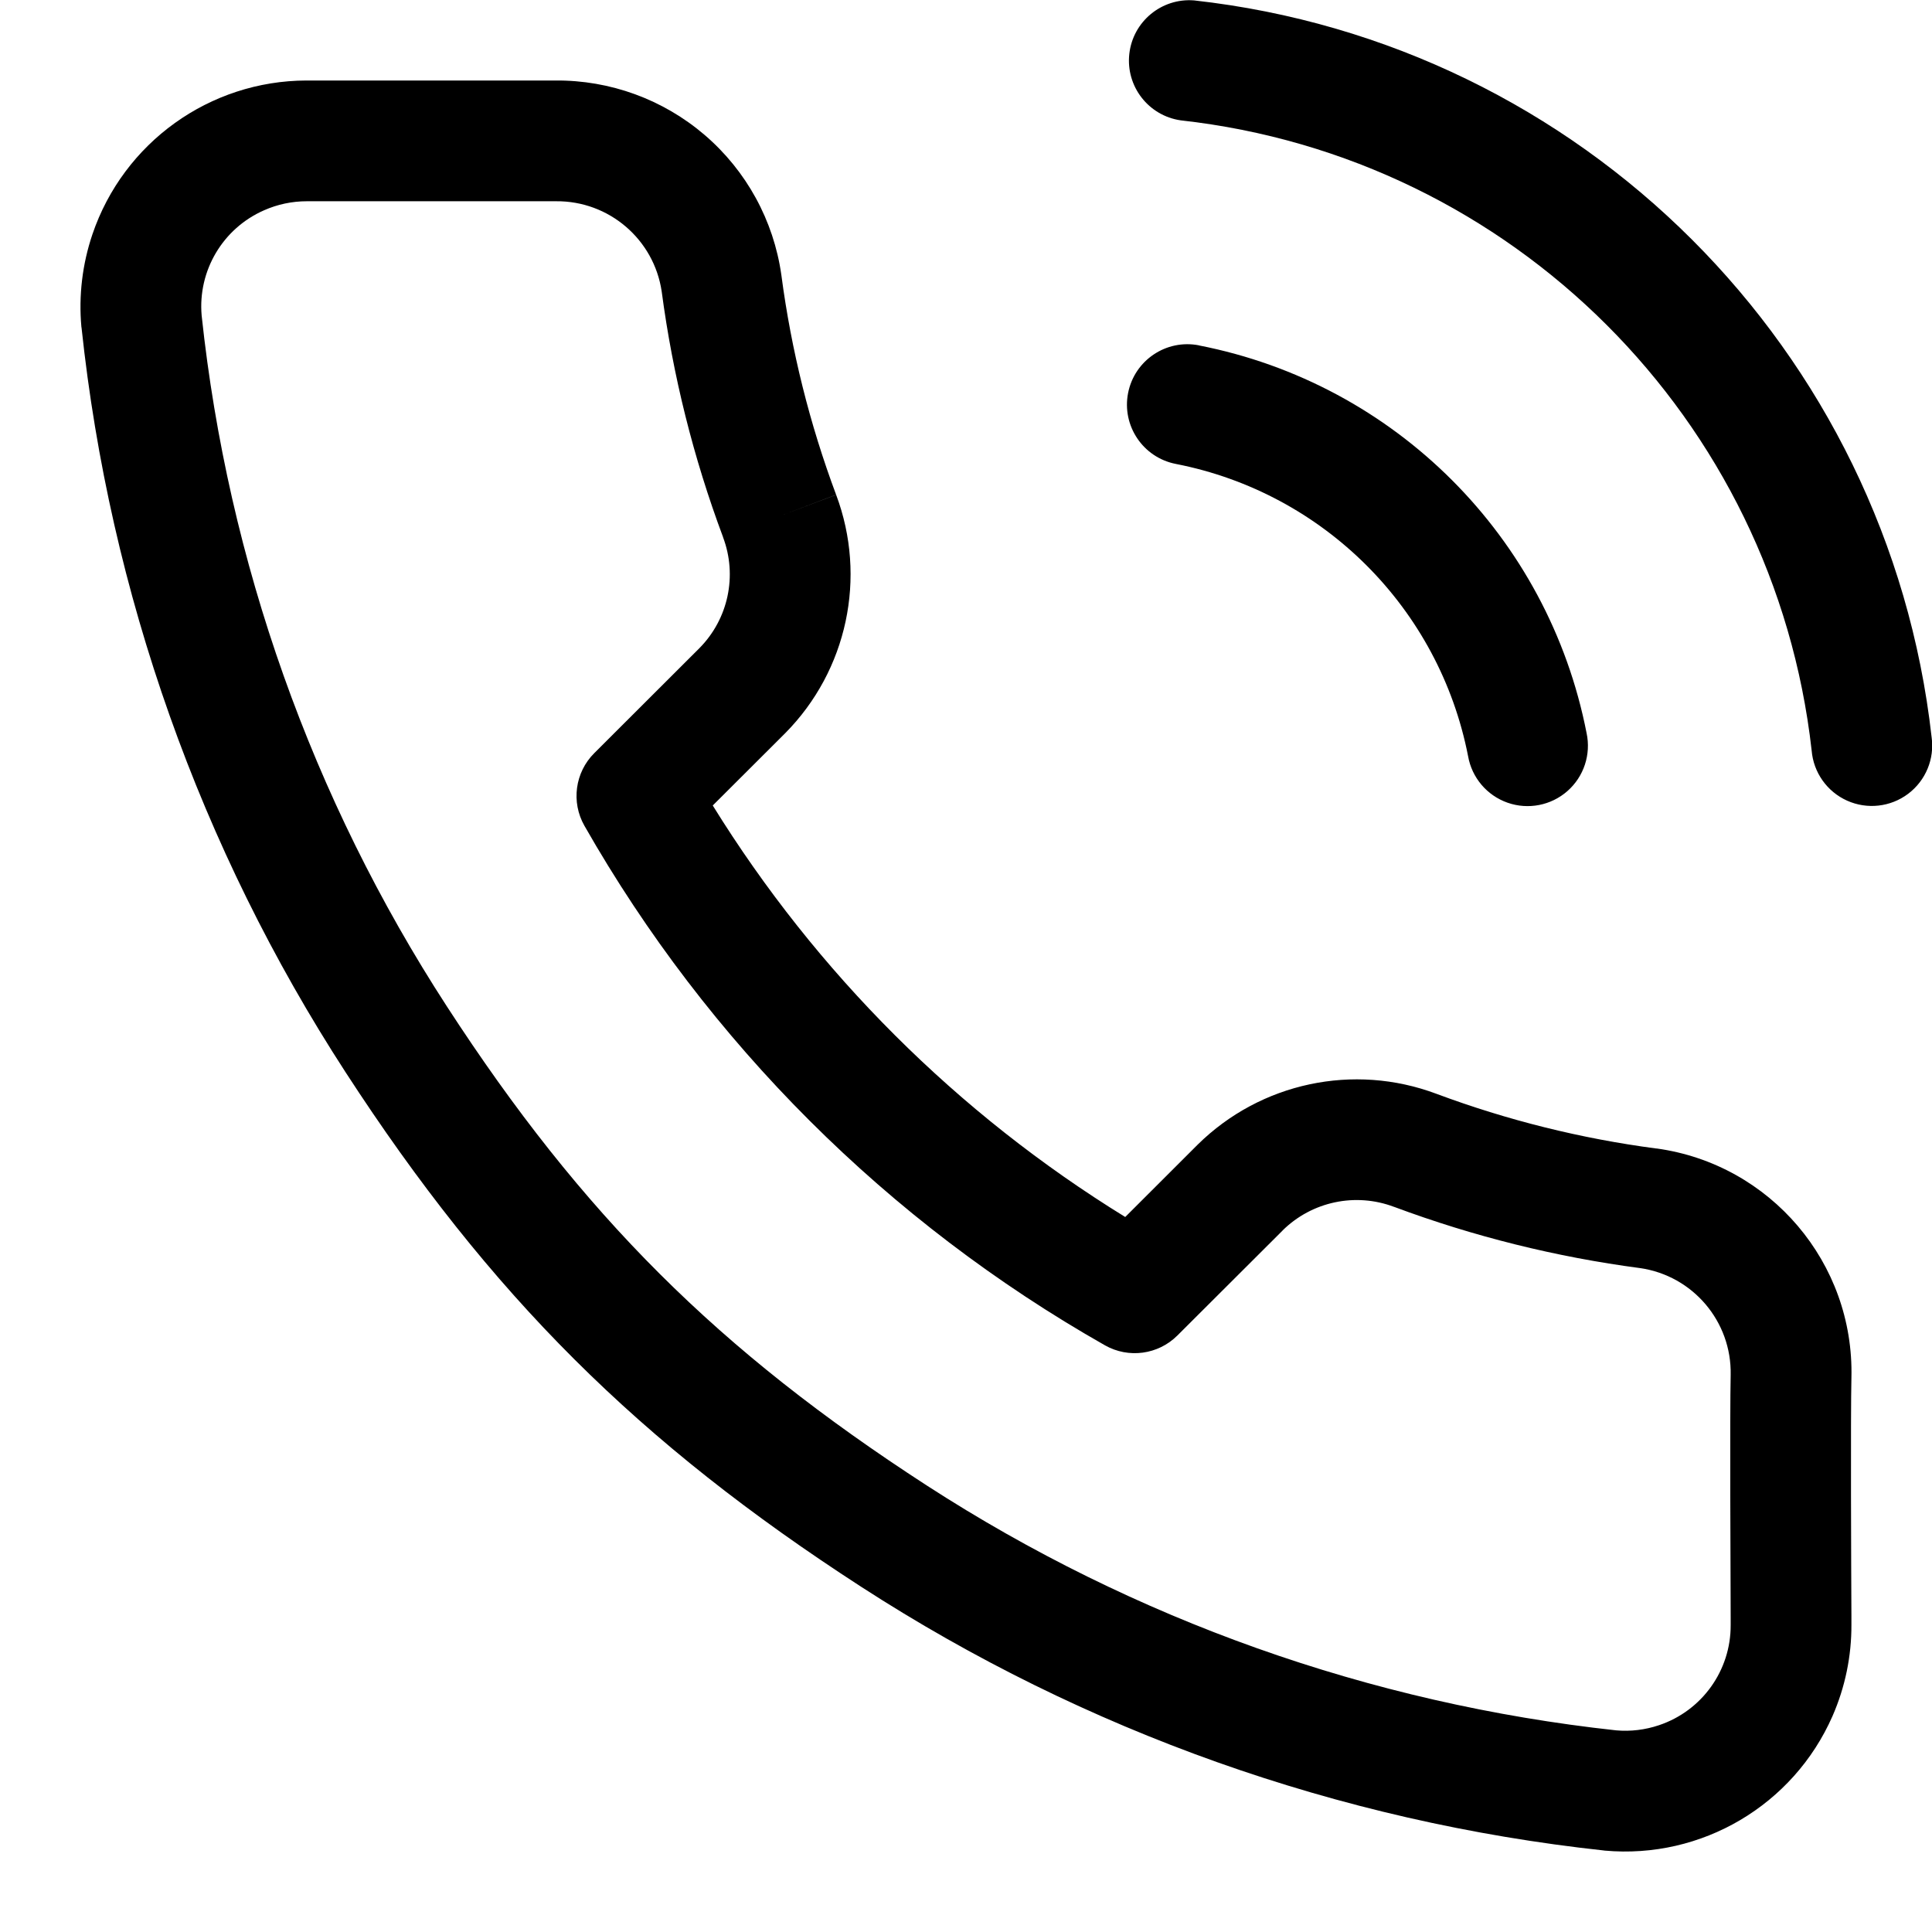
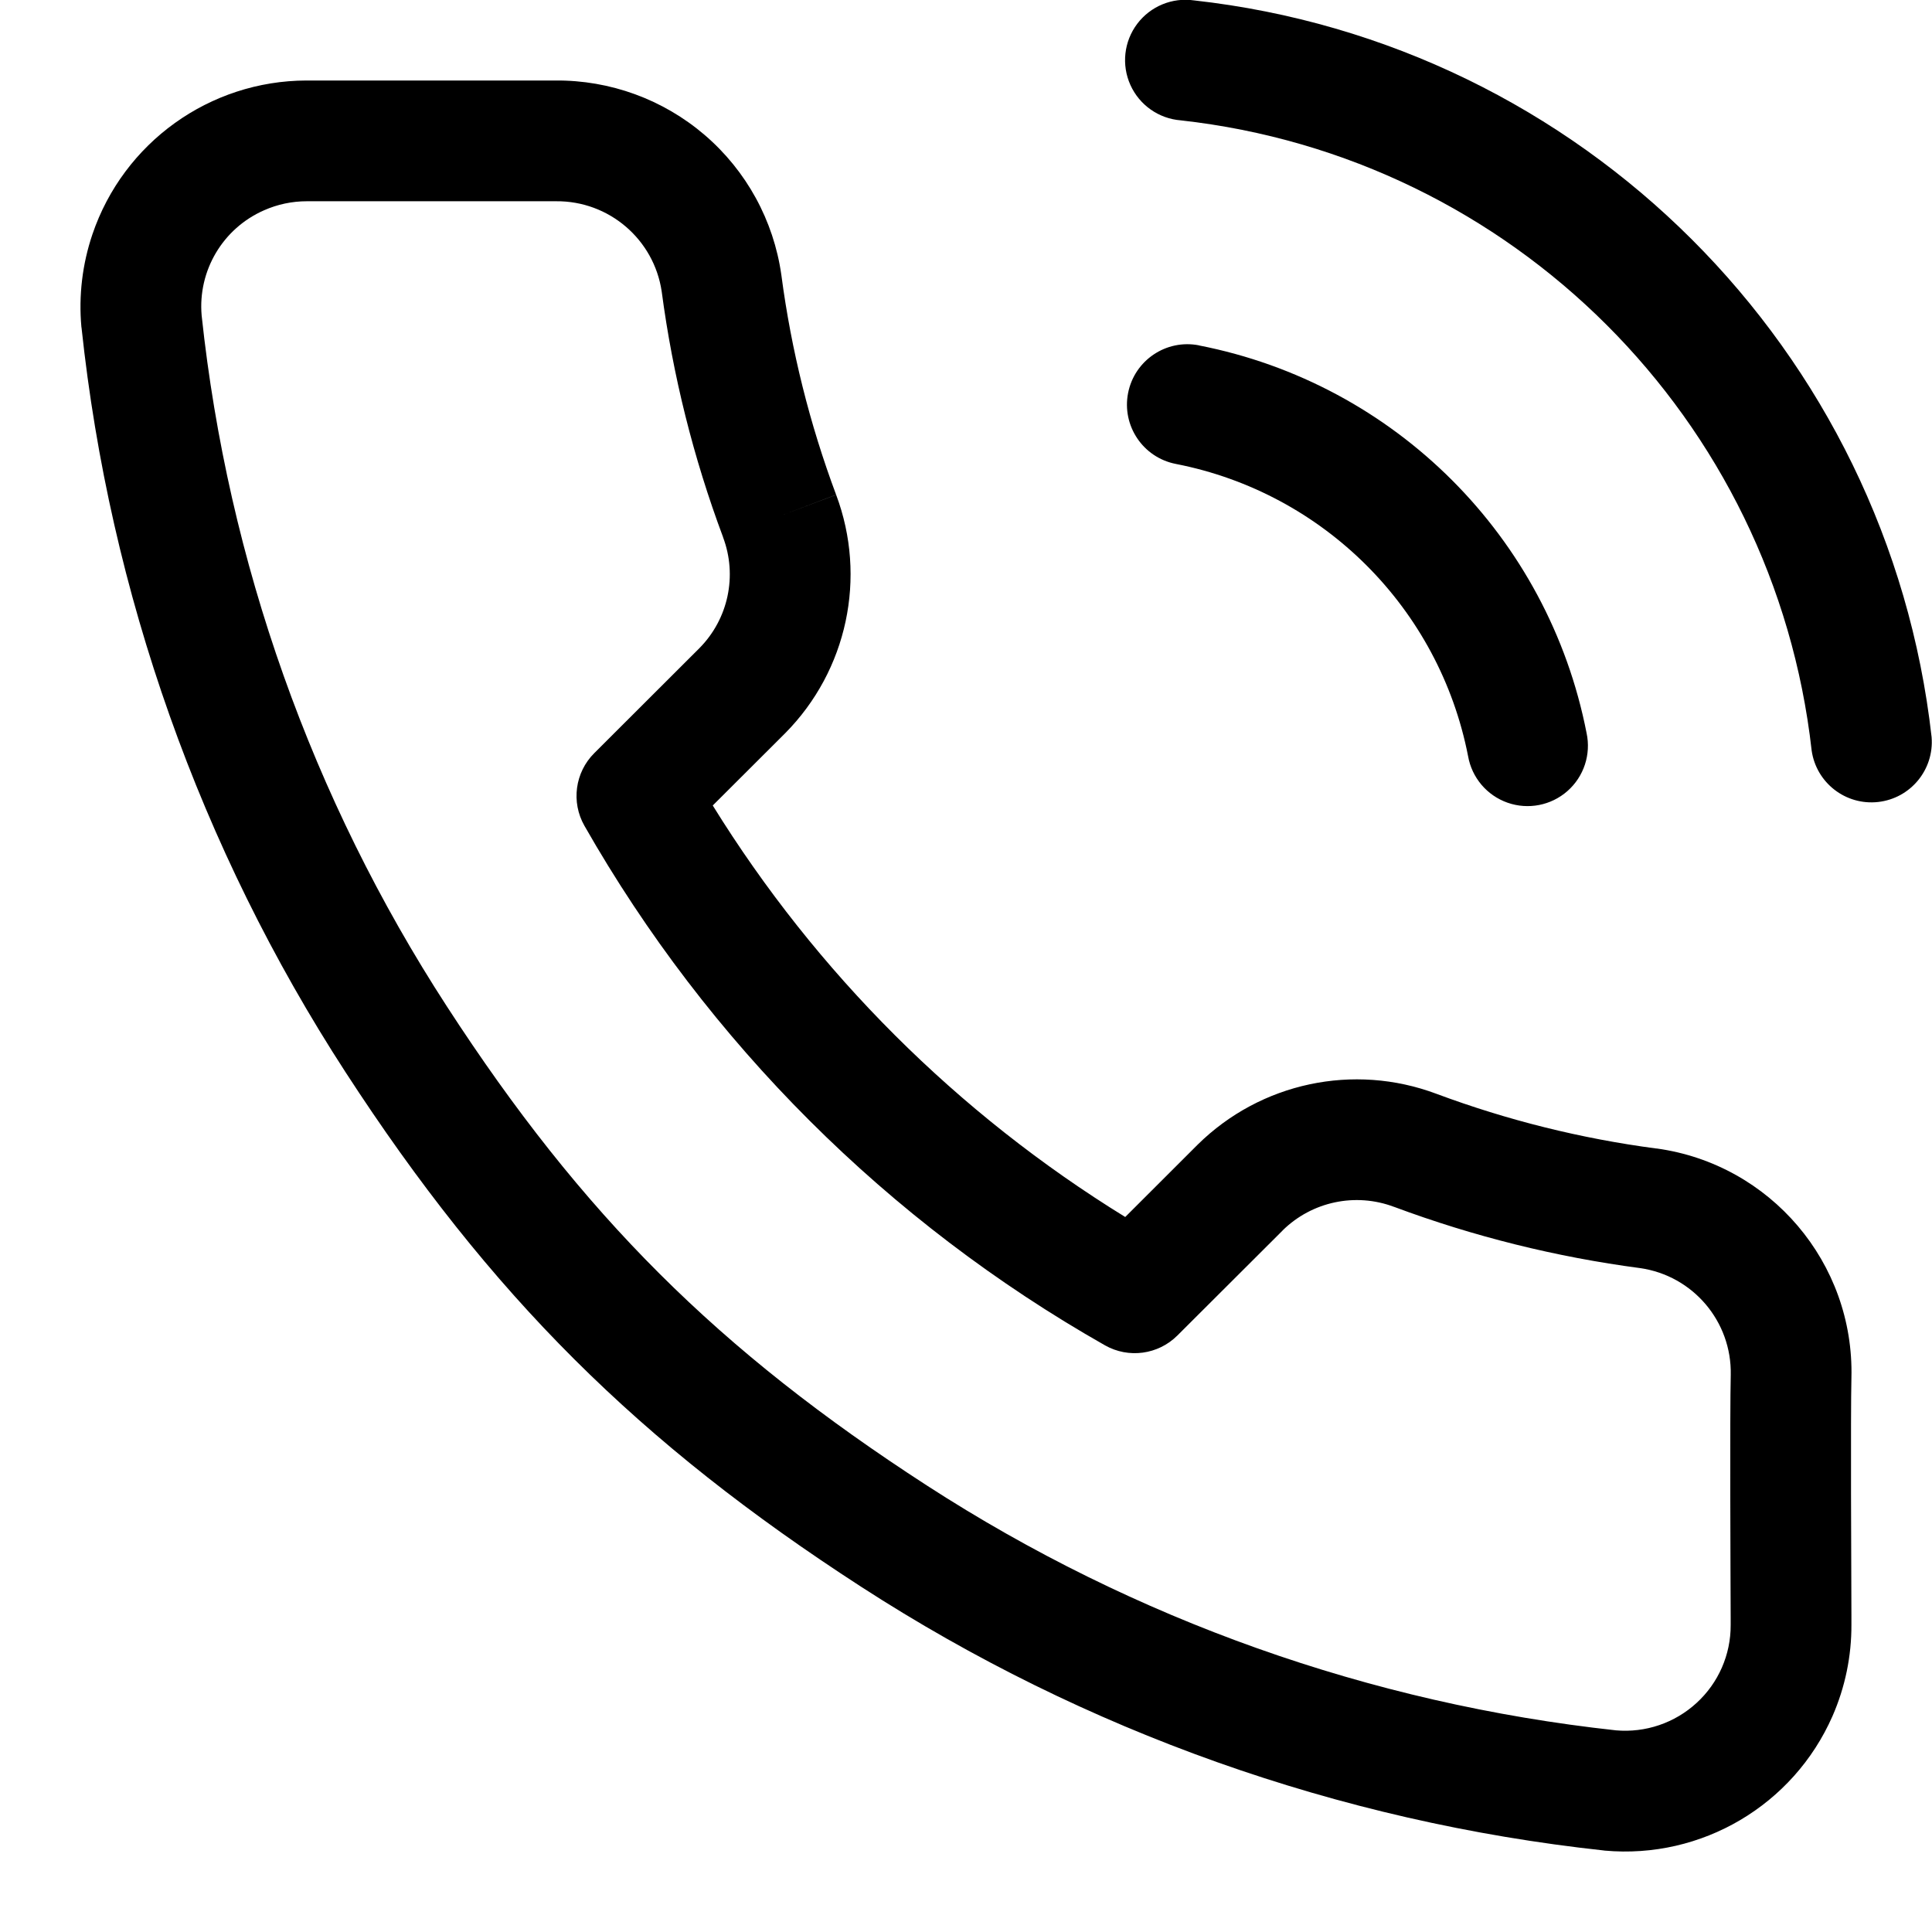
<svg xmlns="http://www.w3.org/2000/svg" width="24" height="24" fill="none" viewBox="0 0 24 24">
  <g fill="currentColor">
-     <path d="M14.833.005a.75.75 0 00-.166 1.49 8.873 8.873 0 017.838 7.828.75.75 0 101.49-.167A10.373 10.373 0 0014.833.005zM14.894 4.29a.75.75 0 10-.288 1.473 4.596 4.596 0 013.631 3.63.75.75 0 101.472-.287 6.096 6.096 0 00-4.815-4.815z" />
-     <path fill-rule="evenodd" d="M8.755 1.678A2.814 2.814 0 006.898 1h-3.09a2.815 2.815 0 00-2.66 1.911c-.125.37-.172.76-.137 1.15l.002.01a21.082 21.082 0 003.28 9.249c1.8 2.773 3.642 4.604 6.407 6.393a21.173 21.173 0 009.221 3.274l.014.002a2.815 2.815 0 002.829-1.671c.157-.359.237-.746.235-1.137v-.105c-.003-.539-.011-2.508 0-2.96a2.805 2.805 0 00-2.418-2.849h-.007c-.933-.123-1.85-.351-2.732-.68a2.815 2.815 0 00-2.964.632l-.9.899a15.724 15.724 0 01-5.124-5.112l.897-.895.003-.003a2.806 2.806 0 00.633-2.961 12.436 12.436 0 01-.68-2.726l-.001-.007a2.806 2.806 0 00-.951-1.736zM6.909 2.5A1.314 1.314 0 018.22 3.622c.138 1.042.394 2.066.762 3.05v.002a1.304 1.304 0 01-.293 1.377L7.382 9.356a.75.75 0 00-.122.902 17.226 17.226 0 006.466 6.454.75.75 0 00.9-.122l1.306-1.303.001-.002a1.311 1.311 0 011.384-.293h.001c.987.368 2.012.623 3.057.761a1.313 1.313 0 011.124 1.326c-.011.479-.002 2.48 0 3.007v.101a1.305 1.305 0 01-.89 1.244c-.172.058-.353.08-.533.064a19.676 19.676 0 01-8.562-3.041c-2.588-1.676-4.278-3.357-5.962-5.951A19.582 19.582 0 012.505 3.92a1.303 1.303 0 01.776-1.308c.167-.074.347-.112.53-.112h3.098zm3.478 3.647v-.001l-.702.264.702-.263z" clip-rule="evenodd" />
+     <path d="M14.833.005a.75.75 0 10-.166 1.49 8.873 8.873 0 017.838 7.828.75.75 0 001.49-.167A10.372 10.372 0 0014.833.005zM14.894 4.29a.75.75 0 00-.288 1.473 4.596 4.596 0 013.631 3.63.75.75 0 101.472-.287 6.096 6.096 0 00-4.815-4.815z" />
+     <path fill-rule="evenodd" d="M8.755 1.678A2.814 2.814 0 006.898 1h-3.09a2.815 2.815 0 00-2.66 1.911c-.125.37-.172.76-.137 1.15l.002.011a21.082 21.082 0 003.28 9.248c1.8 2.773 3.642 4.604 6.407 6.393a21.175 21.175 0 009.221 3.274l.014.002a2.815 2.815 0 002.829-1.671c.157-.359.237-.746.235-1.137v-.105c-.002-.539-.011-2.508 0-2.96a2.804 2.804 0 00-2.418-2.849h-.007a12.51 12.51 0 01-2.732-.68 2.815 2.815 0 00-2.964.632l-.9.899a15.725 15.725 0 01-5.124-5.112l.897-.895.003-.003a2.806 2.806 0 00.633-2.961 12.436 12.436 0 01-.68-2.726l-.001-.007a2.806 2.806 0 00-.951-1.736zM6.909 2.5A1.314 1.314 0 018.22 3.622c.138 1.042.394 2.066.762 3.05v.002a1.304 1.304 0 01-.293 1.377L7.382 9.356a.75.75 0 00-.122.902 17.226 17.226 0 006.466 6.454.75.75 0 00.9-.122l1.306-1.303.001-.002a1.313 1.313 0 011.384-.293h.001c.987.368 2.012.623 3.057.761a1.312 1.312 0 011.125 1.326c-.012.479-.003 2.48-.001 3.007v.101a1.302 1.302 0 01-.424.968 1.311 1.311 0 01-1 .34 19.675 19.675 0 01-8.56-3.041c-2.59-1.676-4.28-3.357-5.963-5.951A19.582 19.582 0 012.505 3.92a1.303 1.303 0 01.776-1.308c.167-.074.347-.112.53-.112h3.098zm3.478 3.647v-.001l-.702.264.702-.263z" clip-rule="evenodd" />
  </g>
</svg>
